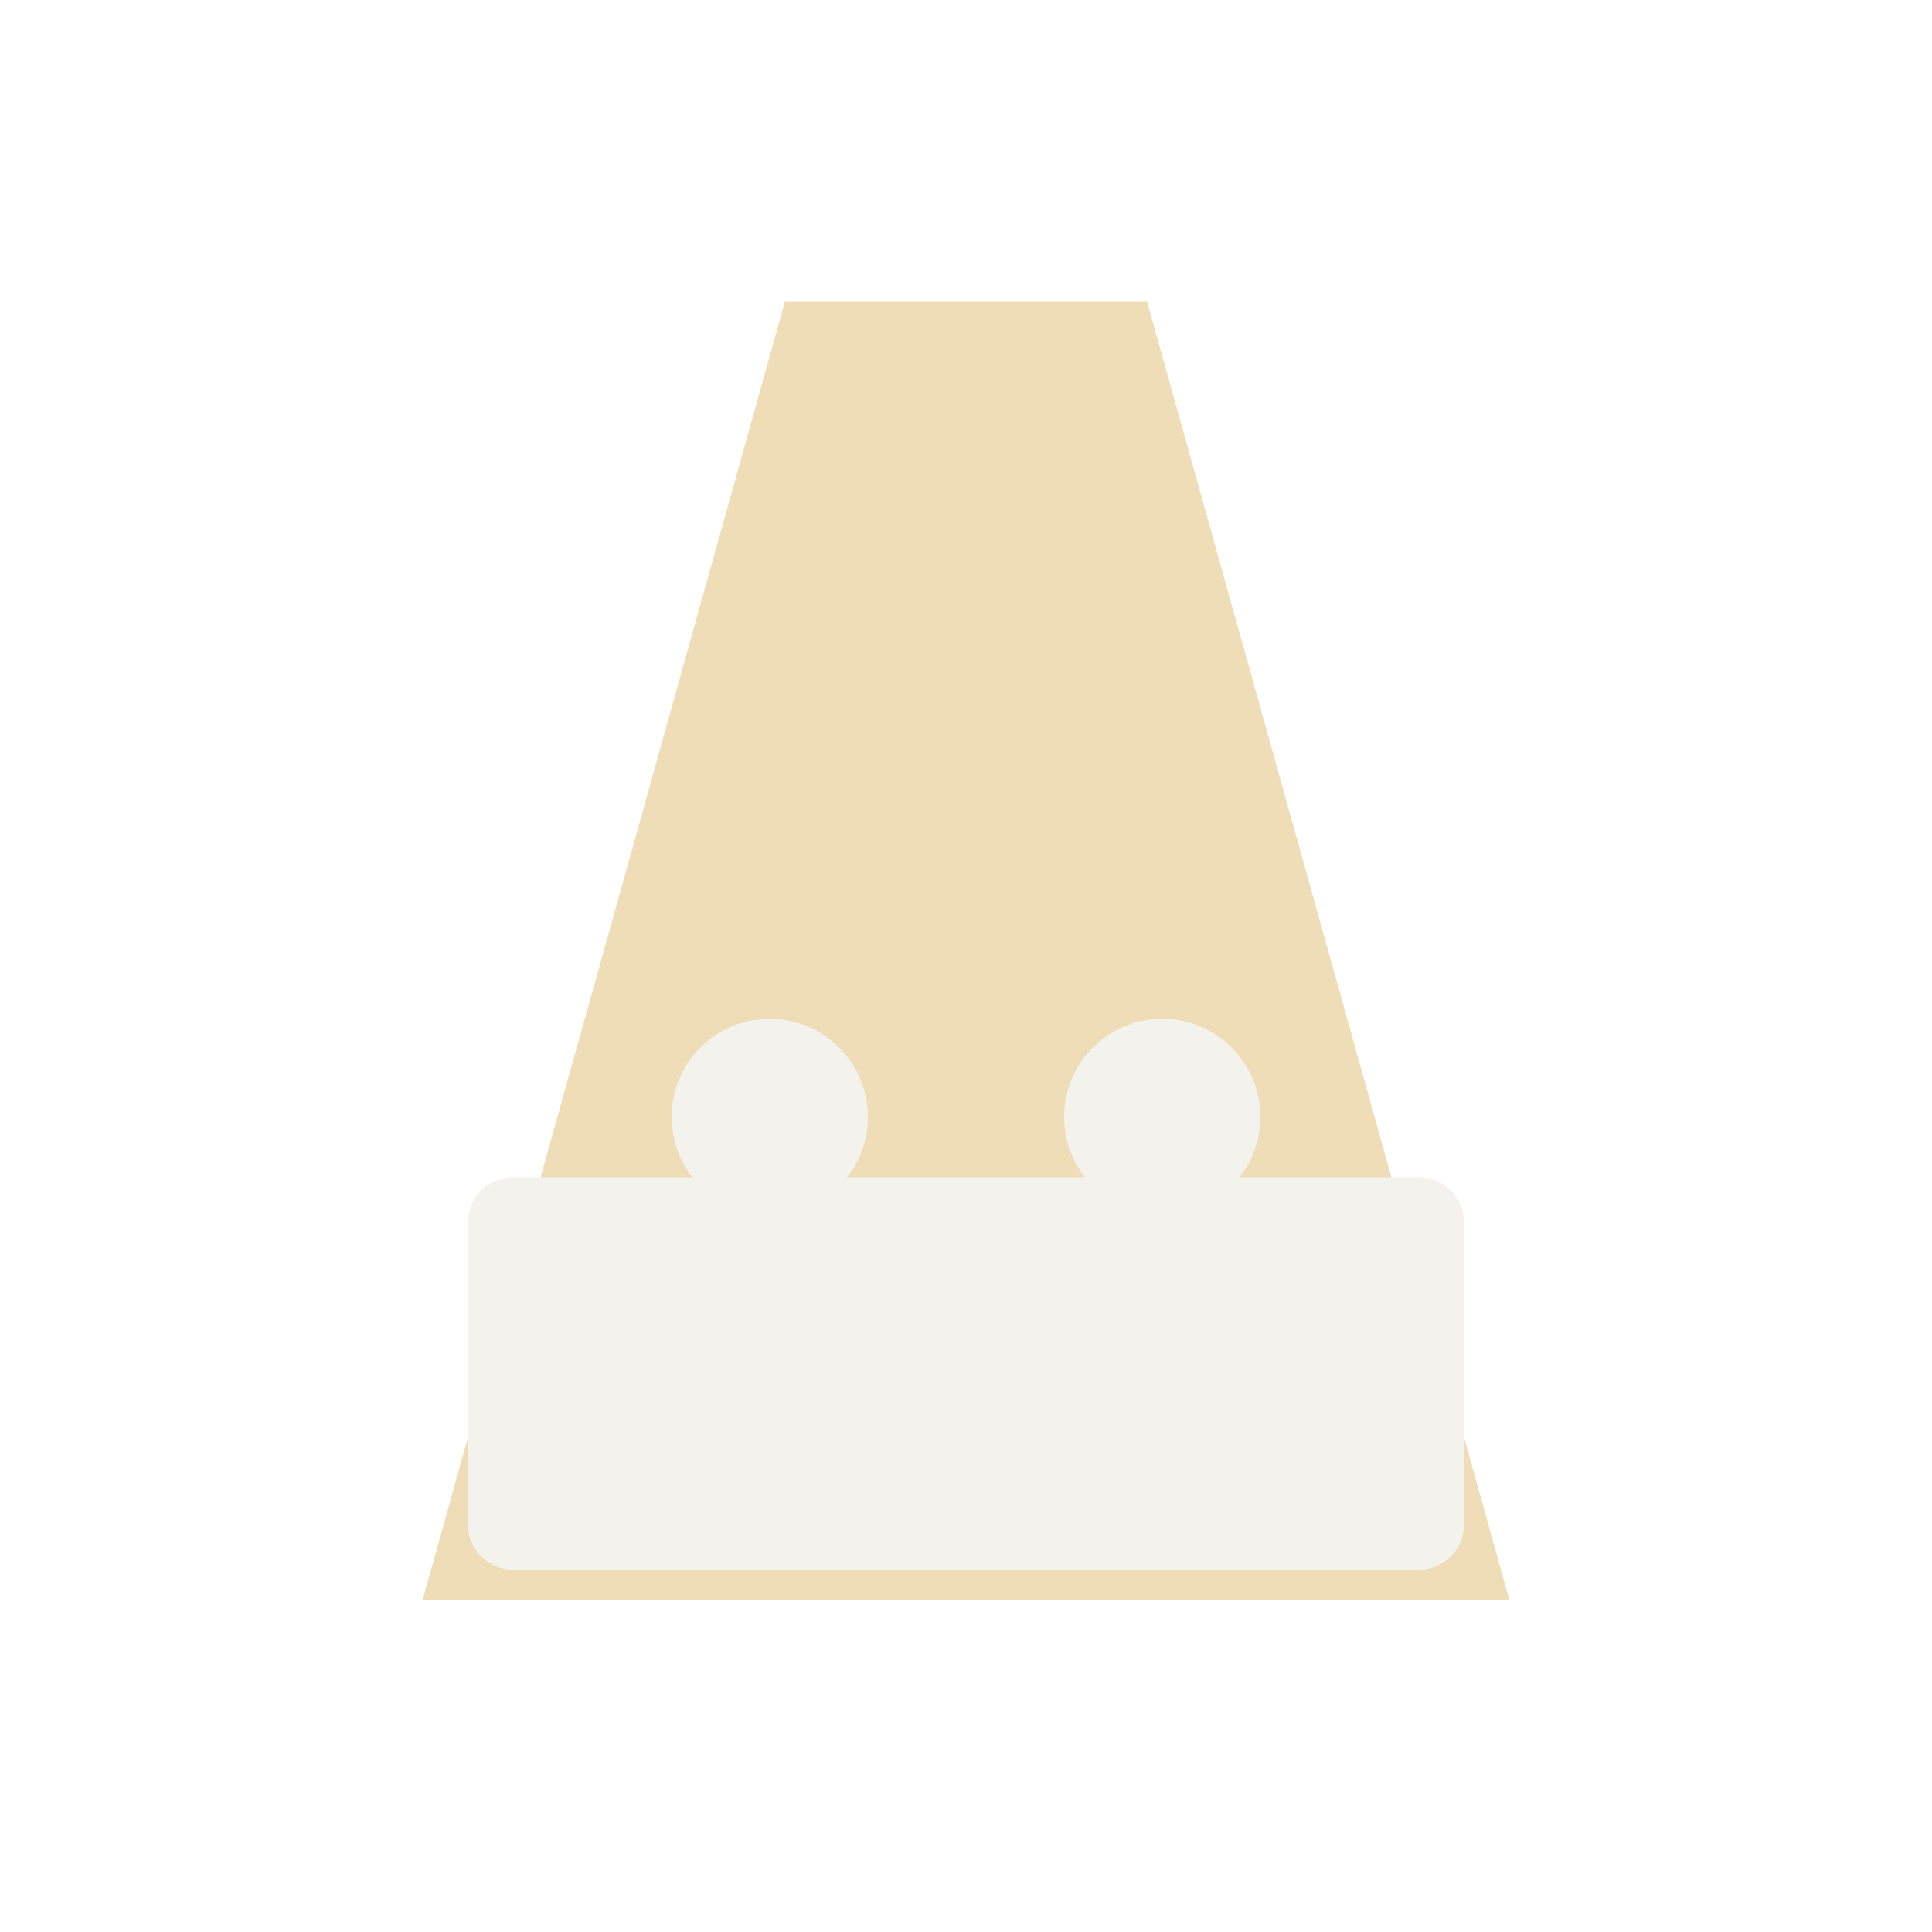
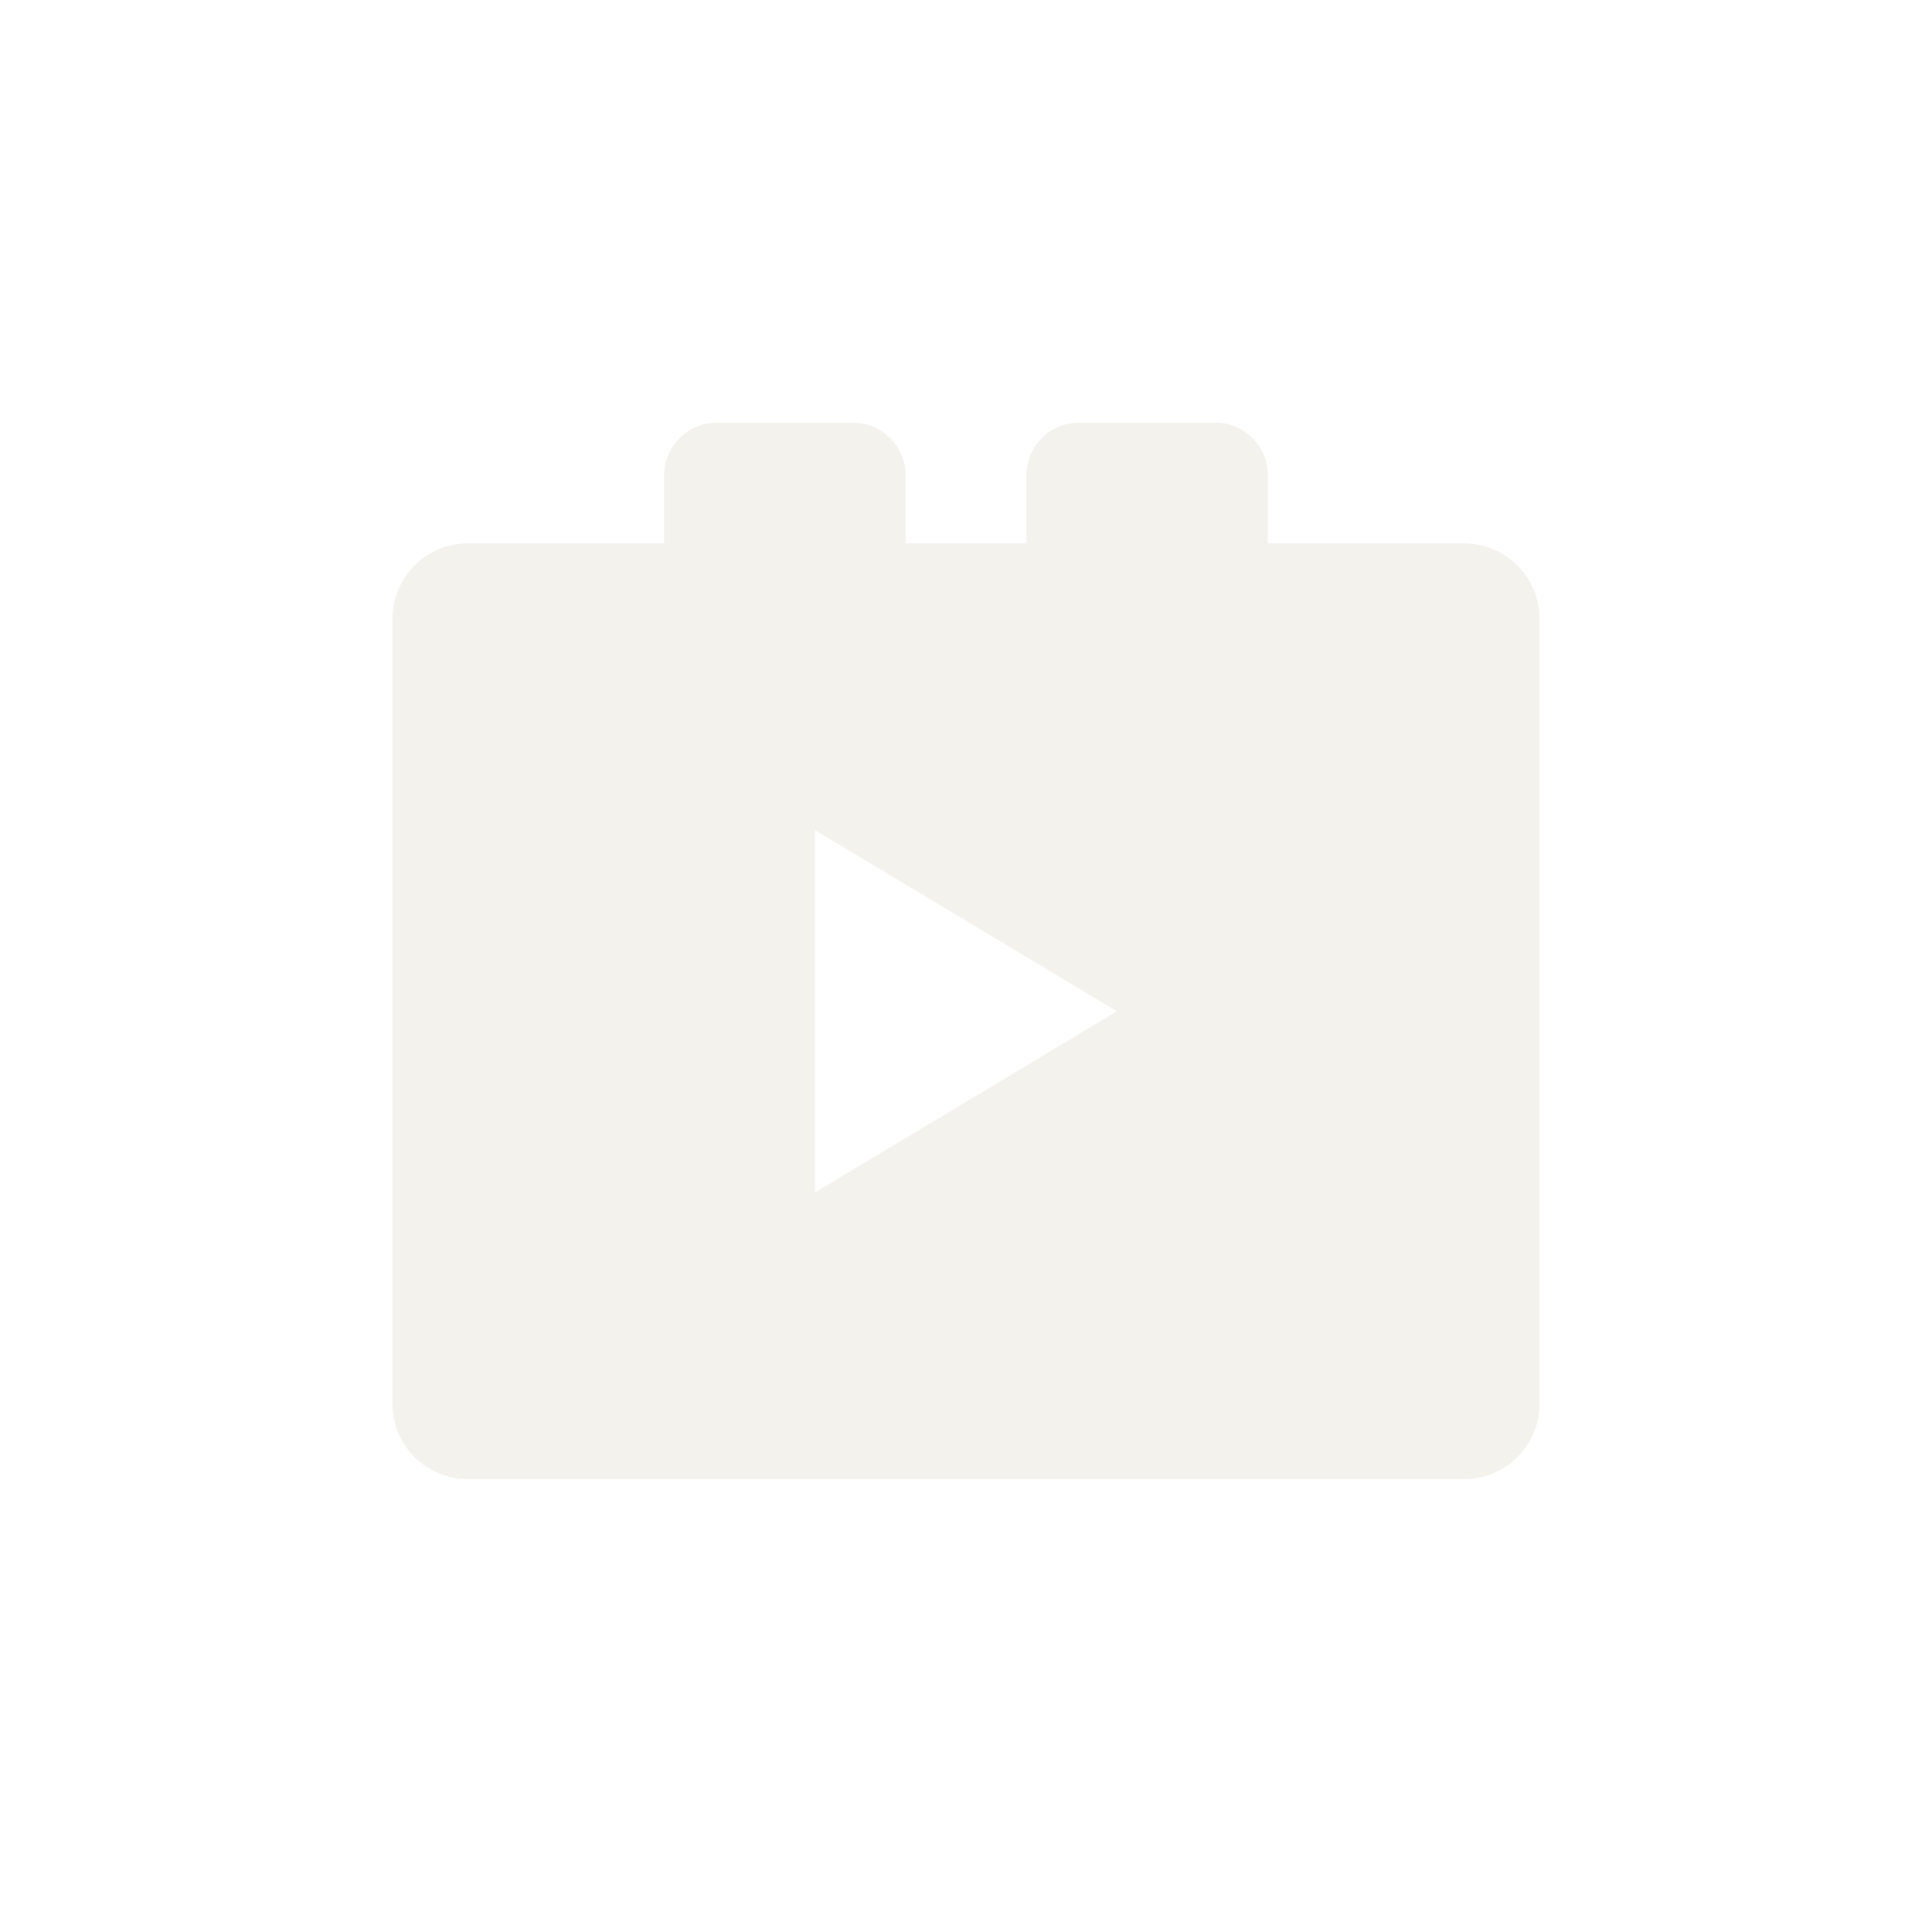
<svg xmlns="http://www.w3.org/2000/svg" viewBox="0 0 128 128">
-   <polygon points="52,20 76,20 100,106 28,106" fill="#D8A94A" opacity="0.4" />
-   <circle cx="51" cy="74" r="6.5" fill="#F4F2ED" />
-   <circle cx="77" cy="74" r="6.5" fill="#F4F2ED" />
-   <rect x="31" y="78" width="66" height="26" rx="3" fill="#F4F2ED" />
+   <rect x="44" y="28" width="16" height="12" rx="3.5" fill="#F4F2ED" />
+   <rect x="68" y="28" width="16" height="12" rx="3.5" fill="#F4F2ED" />
+   <path fill-rule="evenodd" fill="#F4F2ED" d="M31 36 h66 a5 5 0 0 1 5 5 v52 a5 5 0 0 1 -5 5 h-66 a5 5 0 0 1 -5 -5 v-52 a5 5 0 0 1 5 -5 z M54 55 L74 67 L54 79 Z" />
</svg>
